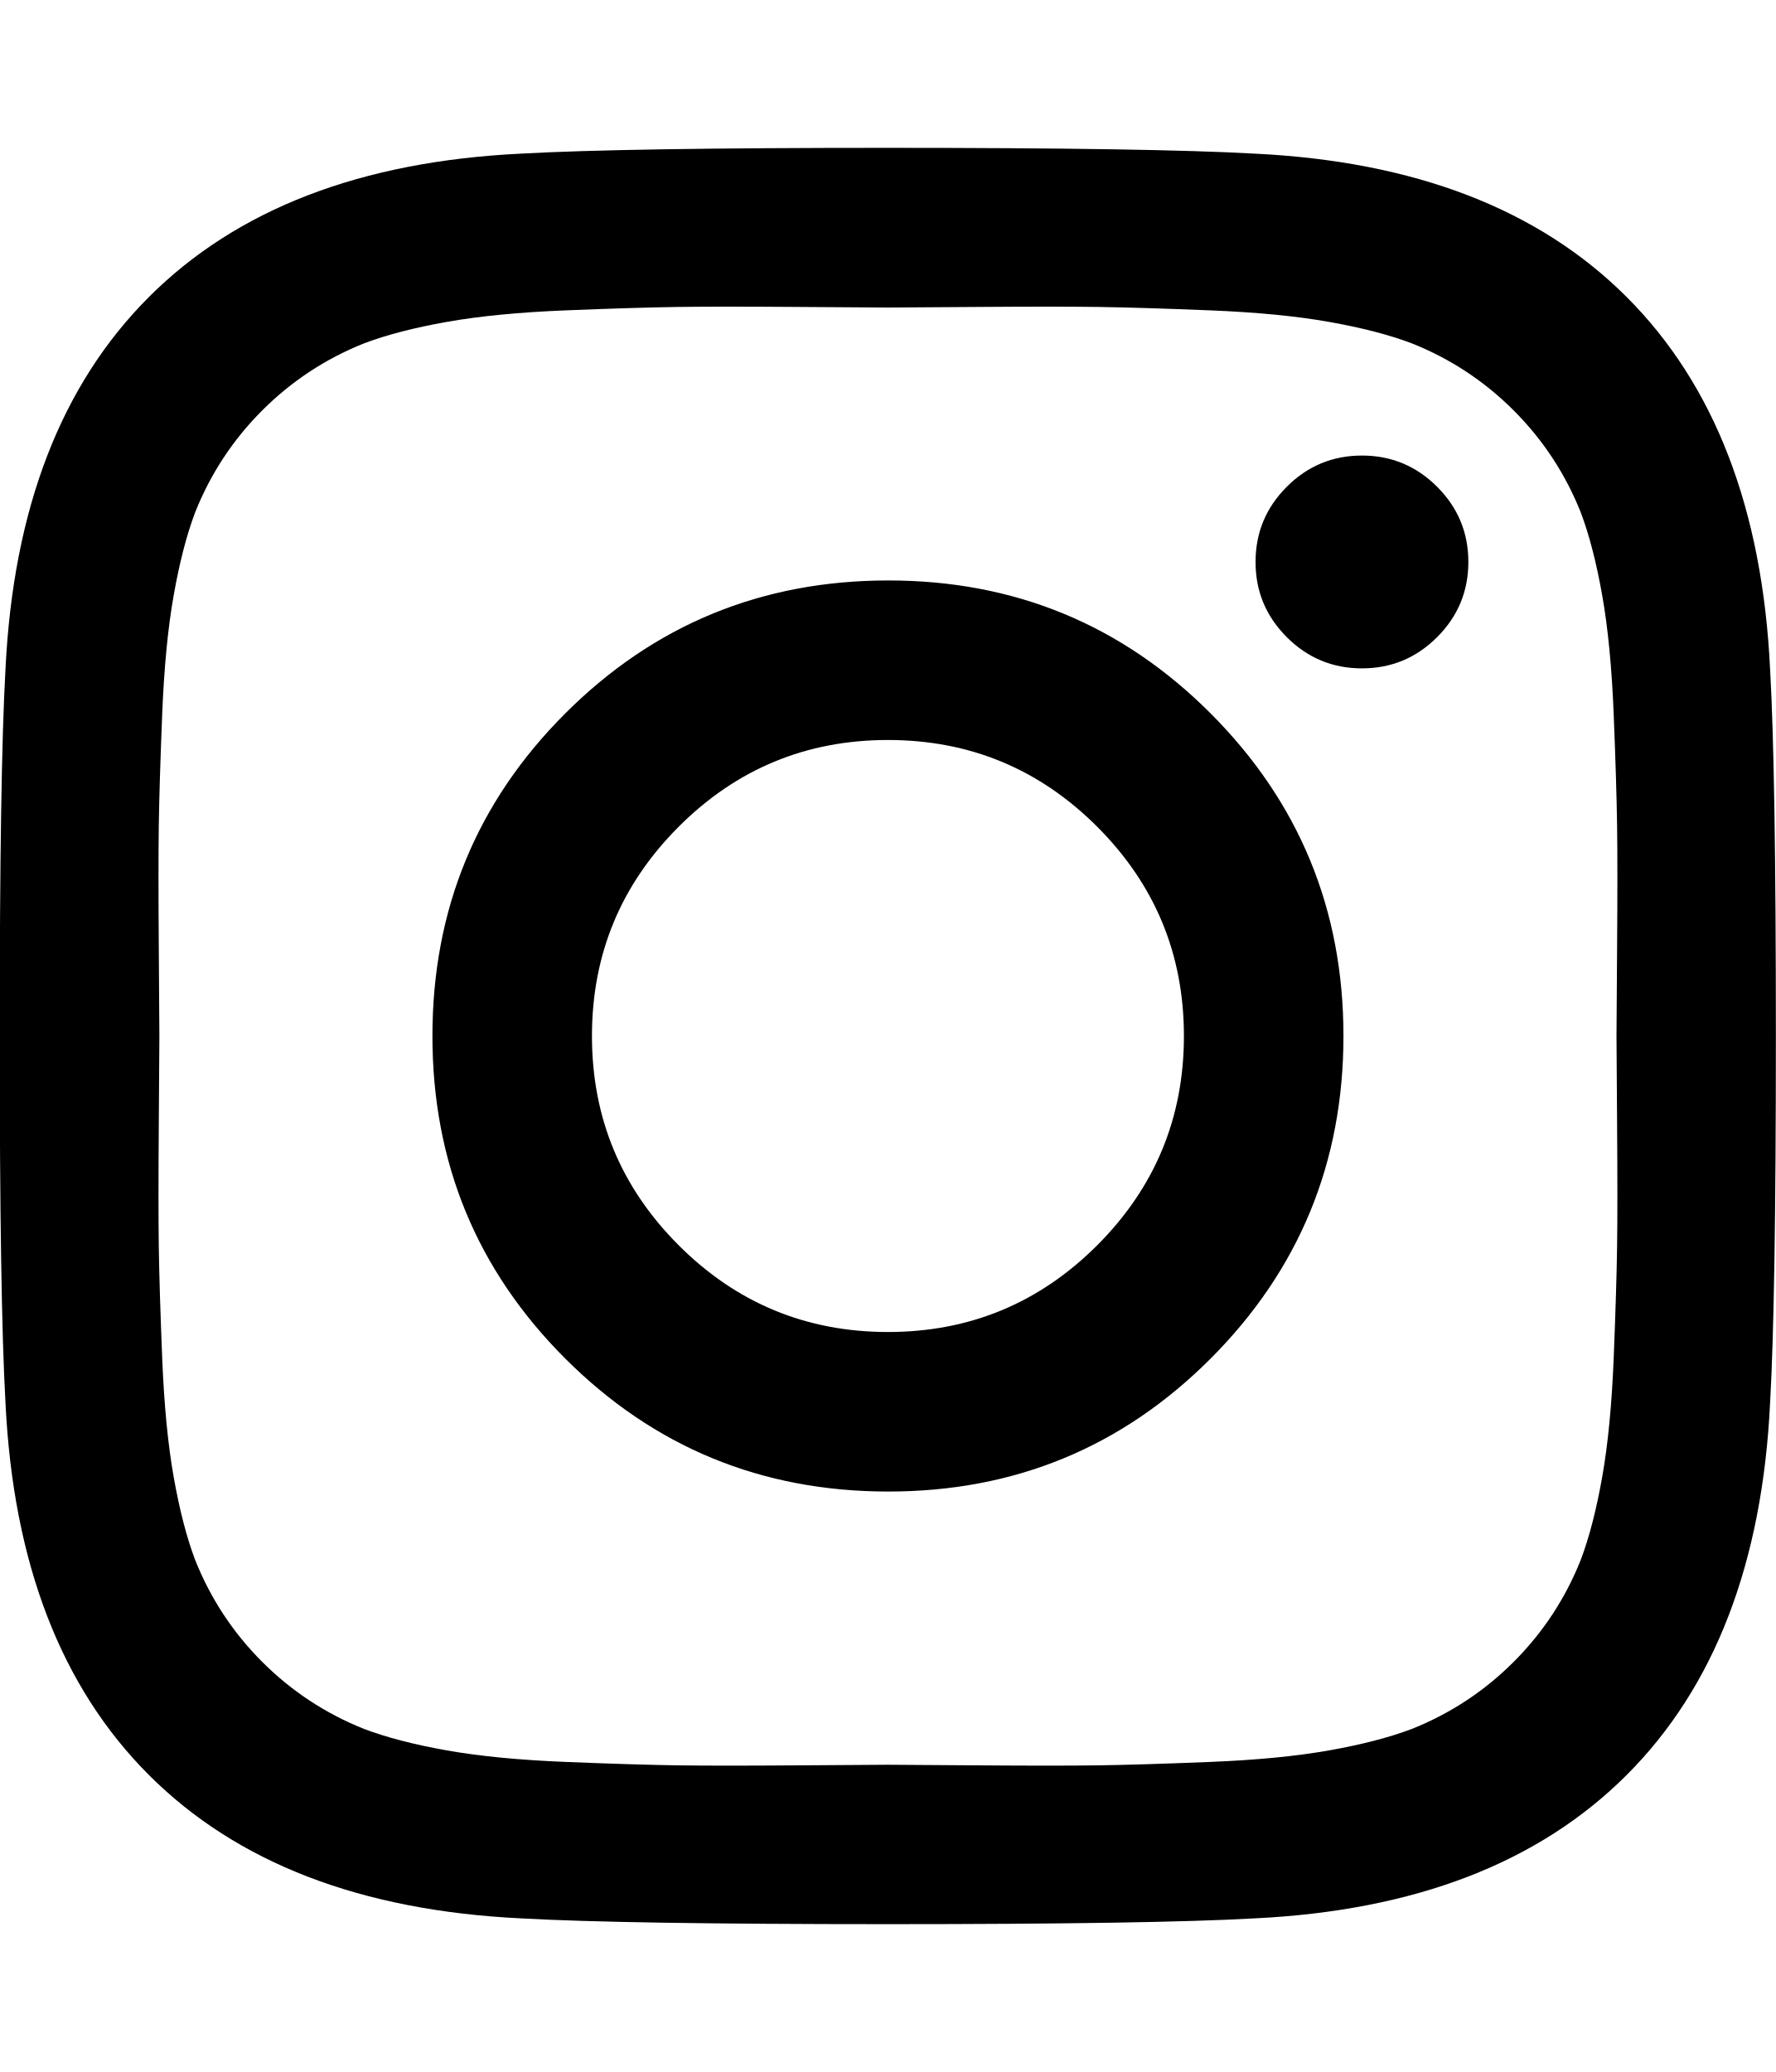
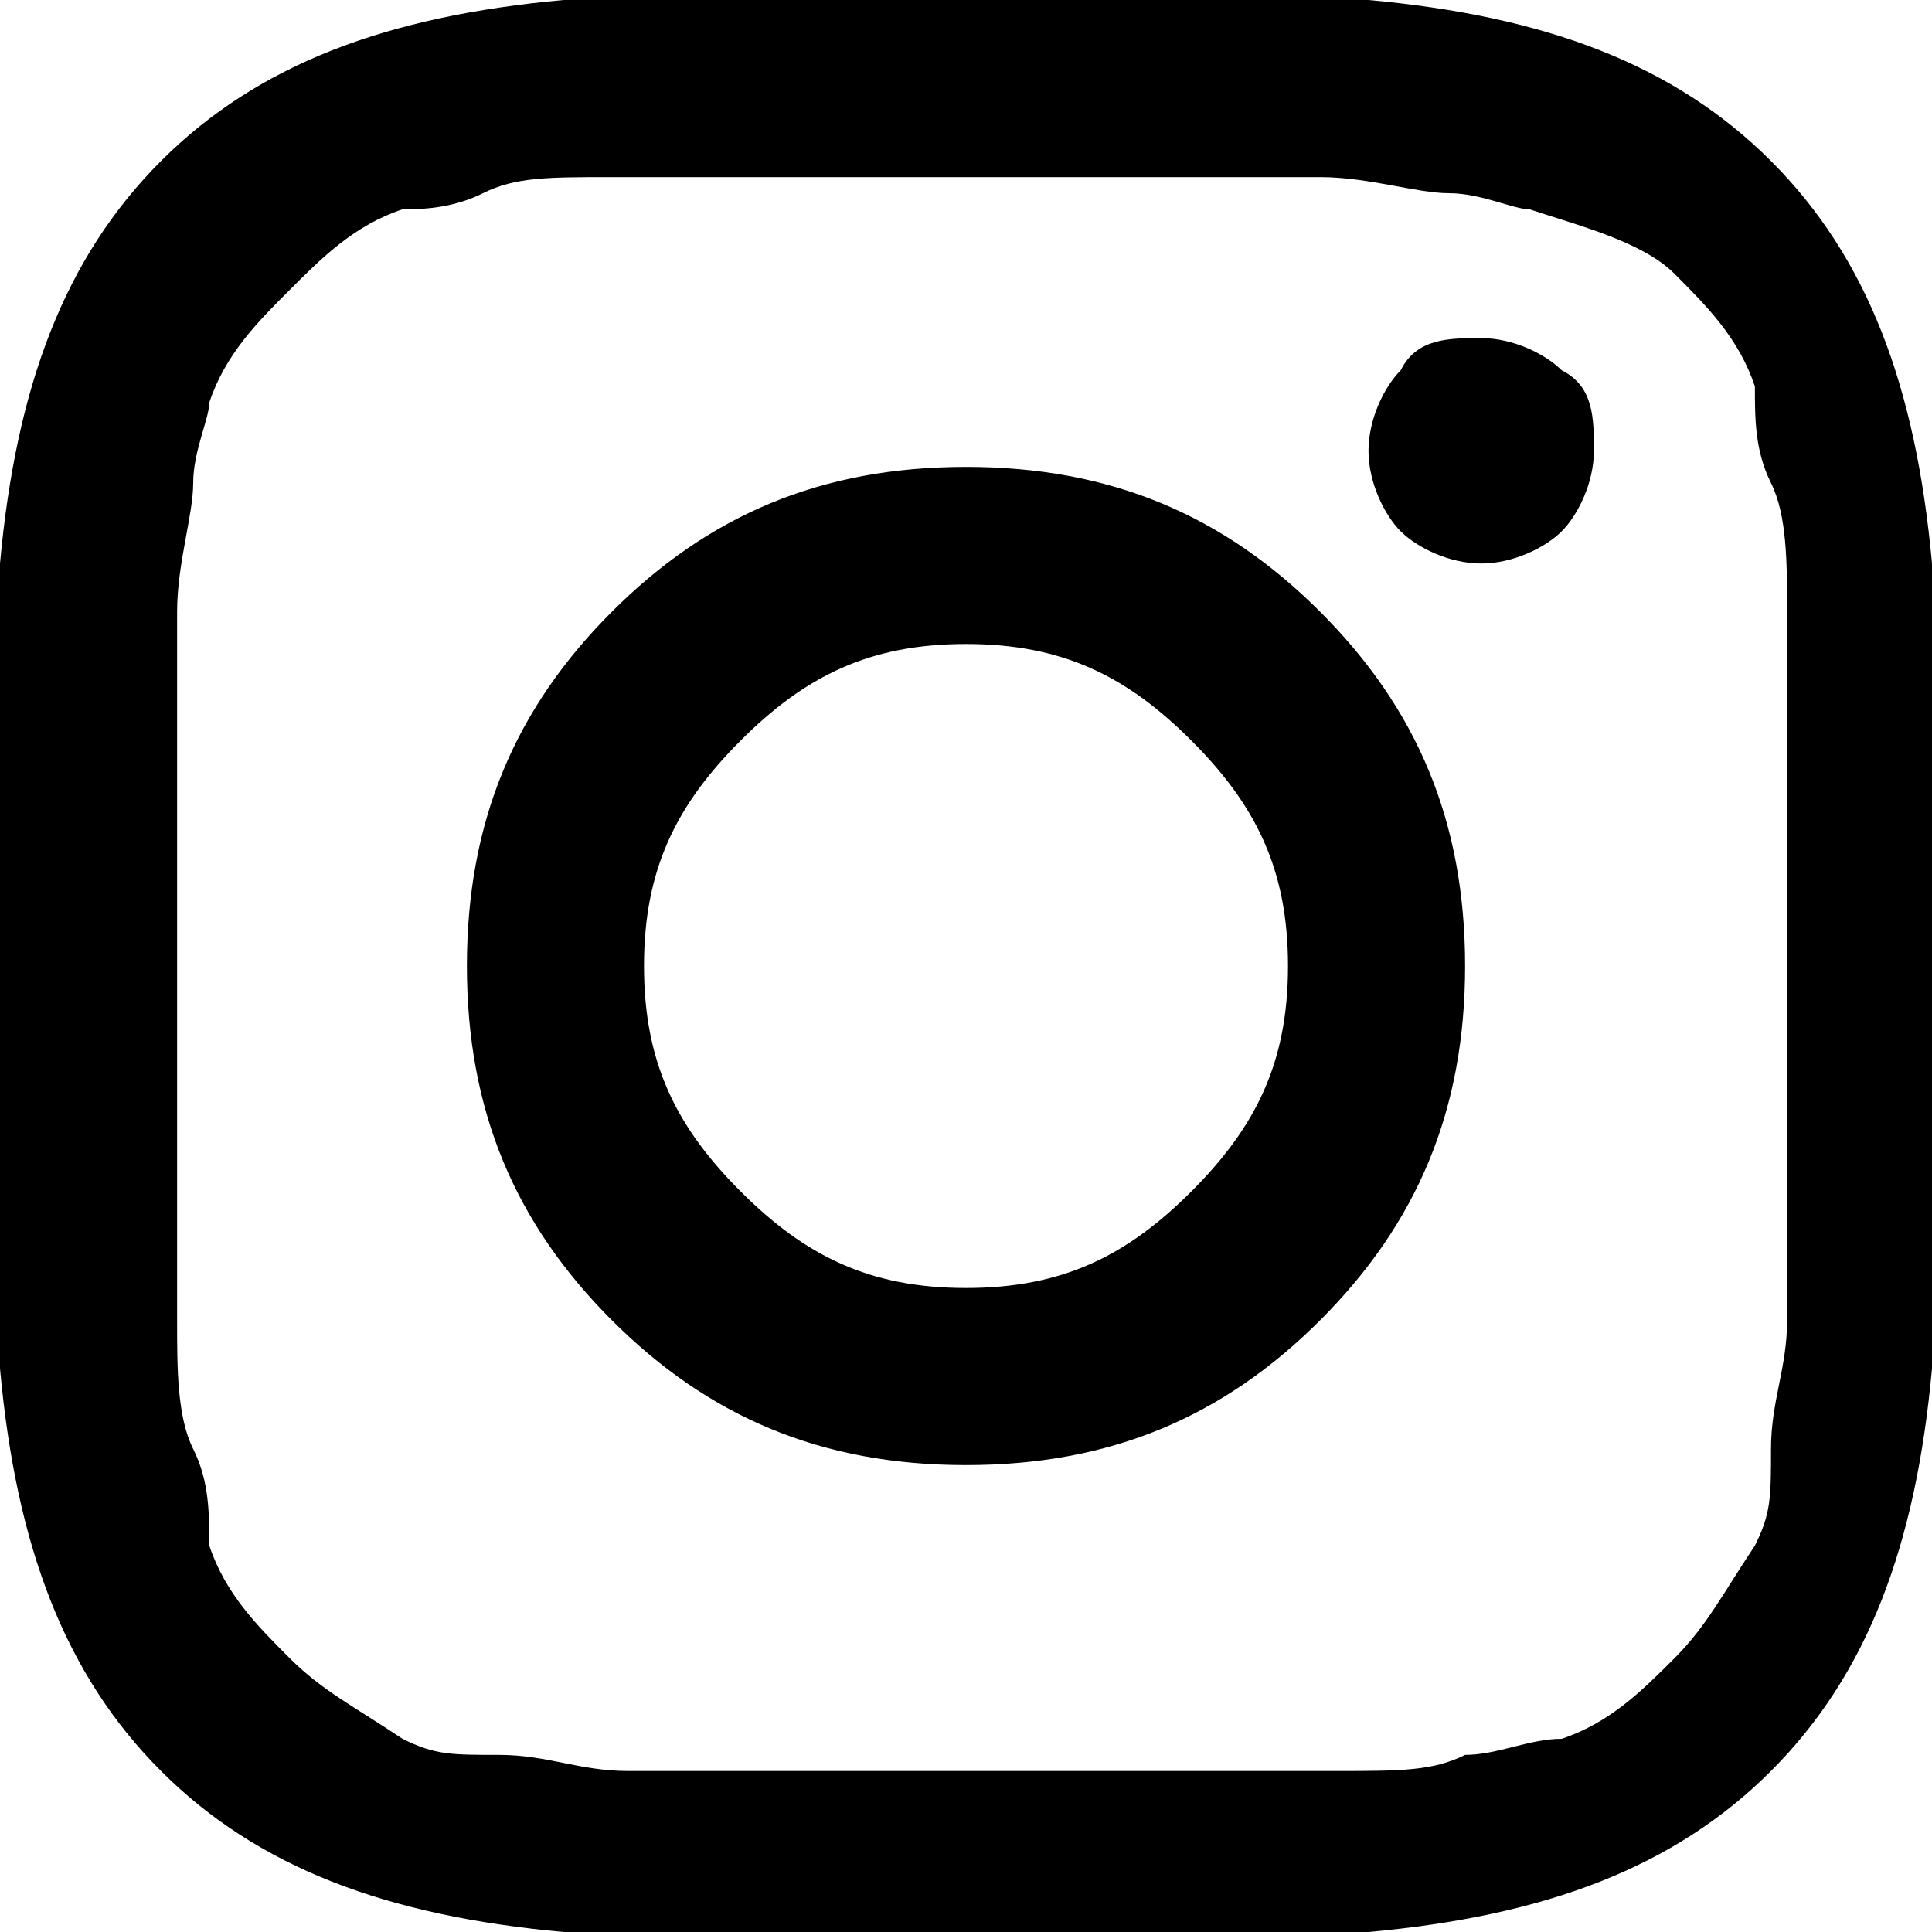
- <svg xmlns="http://www.w3.org/2000/svg" version="1.1" viewBox="0 0 12 14">
-   <path d="M8 7q0-0.828-0.586-1.414t-1.414-0.586-1.414 0.586-0.586 1.414 0.586 1.414 1.414 0.586 1.414-0.586 0.586-1.414zM9.078 7q0 1.281-0.898 2.18t-2.18 0.898-2.18-0.898-0.898-2.18 0.898-2.18 2.18-0.898 2.18 0.898 0.898 2.18zM9.922 3.797q0 0.297-0.211 0.508t-0.508 0.211-0.508-0.211-0.211-0.508 0.211-0.508 0.508-0.211 0.508 0.211 0.211 0.508zM6 2.078q-0.055 0-0.598-0.004t-0.824 0-0.754 0.023-0.805 0.078-0.559 0.145q-0.391 0.156-0.688 0.453t-0.453 0.688q-0.086 0.227-0.145 0.559t-0.078 0.805-0.023 0.754 0 0.824 0.004 0.598-0.004 0.598 0 0.824 0.023 0.754 0.078 0.805 0.145 0.559q0.156 0.391 0.453 0.688t0.688 0.453q0.227 0.086 0.559 0.145t0.805 0.078 0.754 0.023 0.824 0 0.598-0.004 0.598 0.004 0.824 0 0.754-0.023 0.805-0.078 0.559-0.145q0.391-0.156 0.688-0.453t0.453-0.688q0.086-0.227 0.145-0.559t0.078-0.805 0.023-0.754 0-0.824-0.004-0.598 0.004-0.598 0-0.824-0.023-0.754-0.078-0.805-0.145-0.559q-0.156-0.391-0.453-0.688t-0.688-0.453q-0.227-0.086-0.559-0.145t-0.805-0.078-0.754-0.023-0.824 0-0.598 0.004zM12 7q0 1.789-0.039 2.477-0.078 1.625-0.969 2.516t-2.516 0.969q-0.688 0.039-2.477 0.039t-2.477-0.039q-1.625-0.078-2.516-0.969t-0.969-2.516q-0.039-0.688-0.039-2.477t0.039-2.477q0.078-1.625 0.969-2.516t2.516-0.969q0.688-0.039 2.477-0.039t2.477 0.039q1.625 0.078 2.516 0.969t0.969 2.516q0.039 0.688 0.039 2.477z" />
+ <svg xmlns="http://www.w3.org/2000/svg" version="1.1" id="Layer_1" x="0px" y="0px" viewBox="0 0 12 12" style="enable-background:new 0 0 12 12;" xml:space="preserve">
+   <path d="M8,6c0-0.6-0.2-1-0.6-1.4C7,4.2,6.6,4,6,4S5,4.2,4.6,4.6C4.2,5,4,5.4,4,6s0.2,1,0.6,1.4C5,7.8,5.4,8,6,8s1-0.2,1.4-0.6  C7.8,7,8,6.6,8,6z M9.1,6c0,0.9-0.3,1.6-0.9,2.2C7.6,8.8,6.9,9.1,6,9.1c-0.9,0-1.6-0.3-2.2-0.9S2.9,6.9,2.9,6s0.3-1.6,0.9-2.2  S5.1,2.9,6,2.9s1.6,0.3,2.2,0.9S9.1,5.1,9.1,6z M9.9,2.8c0,0.2-0.1,0.4-0.2,0.5C9.6,3.4,9.4,3.5,9.2,3.5S8.8,3.4,8.7,3.3  C8.6,3.2,8.5,3,8.5,2.8s0.1-0.4,0.2-0.5C8.8,2.1,9,2.1,9.2,2.1s0.4,0.1,0.5,0.2C9.9,2.4,9.9,2.6,9.9,2.8z M6,1.1c0,0-0.2,0-0.6,0  c-0.4,0-0.6,0-0.8,0c-0.2,0-0.4,0-0.8,0S3.2,1.1,3,1.2S2.6,1.3,2.5,1.3C2.2,1.4,2,1.6,1.8,1.8C1.6,2,1.4,2.2,1.3,2.5  C1.3,2.6,1.2,2.8,1.2,3S1.1,3.5,1.1,3.8c0,0.3,0,0.6,0,0.8s0,0.5,0,0.8s0,0.6,0,0.6c0,0,0,0.2,0,0.6c0,0.4,0,0.6,0,0.8  c0,0.2,0,0.4,0,0.8c0,0.3,0,0.6,0.1,0.8s0.1,0.4,0.1,0.6c0.1,0.3,0.3,0.5,0.5,0.7s0.4,0.3,0.7,0.5c0.2,0.1,0.3,0.1,0.6,0.1  s0.5,0.1,0.8,0.1s0.6,0,0.8,0s0.5,0,0.8,0c0.4,0,0.6,0,0.6,0s0.2,0,0.6,0c0.4,0,0.6,0,0.8,0c0.2,0,0.4,0,0.8,0s0.6,0,0.8-0.1  c0.2,0,0.4-0.1,0.6-0.1c0.3-0.1,0.5-0.3,0.7-0.5s0.3-0.4,0.5-0.7c0.1-0.2,0.1-0.3,0.1-0.6s0.1-0.5,0.1-0.8s0-0.6,0-0.8  c0-0.2,0-0.5,0-0.8c0-0.4,0-0.6,0-0.6c0,0,0-0.2,0-0.6c0-0.4,0-0.6,0-0.8c0-0.2,0-0.4,0-0.8c0-0.3,0-0.6-0.1-0.8s-0.1-0.4-0.1-0.6  c-0.1-0.3-0.3-0.5-0.5-0.7S9.8,1.4,9.5,1.3C9.4,1.3,9.2,1.2,9,1.2c-0.2,0-0.5-0.1-0.8-0.1c-0.3,0-0.6,0-0.8,0s-0.5,0-0.8,0  S6,1.1,6,1.1z M12,6c0,1.2,0,2,0,2.5c-0.1,1.1-0.4,1.9-1,2.5c-0.6,0.6-1.4,0.9-2.5,1C8,12,7.2,12,6,12s-2,0-2.5,0  c-1.1-0.1-1.9-0.4-2.5-1S0.1,9.6,0,8.5C0,8,0,7.2,0,6s0-2,0-2.5C0.1,2.4,0.4,1.6,1,1s1.4-0.9,2.5-1C4,0,4.8,0,6,0s2,0,2.5,0  c1.1,0.1,1.9,0.4,2.5,1c0.6,0.6,0.9,1.4,1,2.5C12,4,12,4.8,12,6z" />
</svg>
